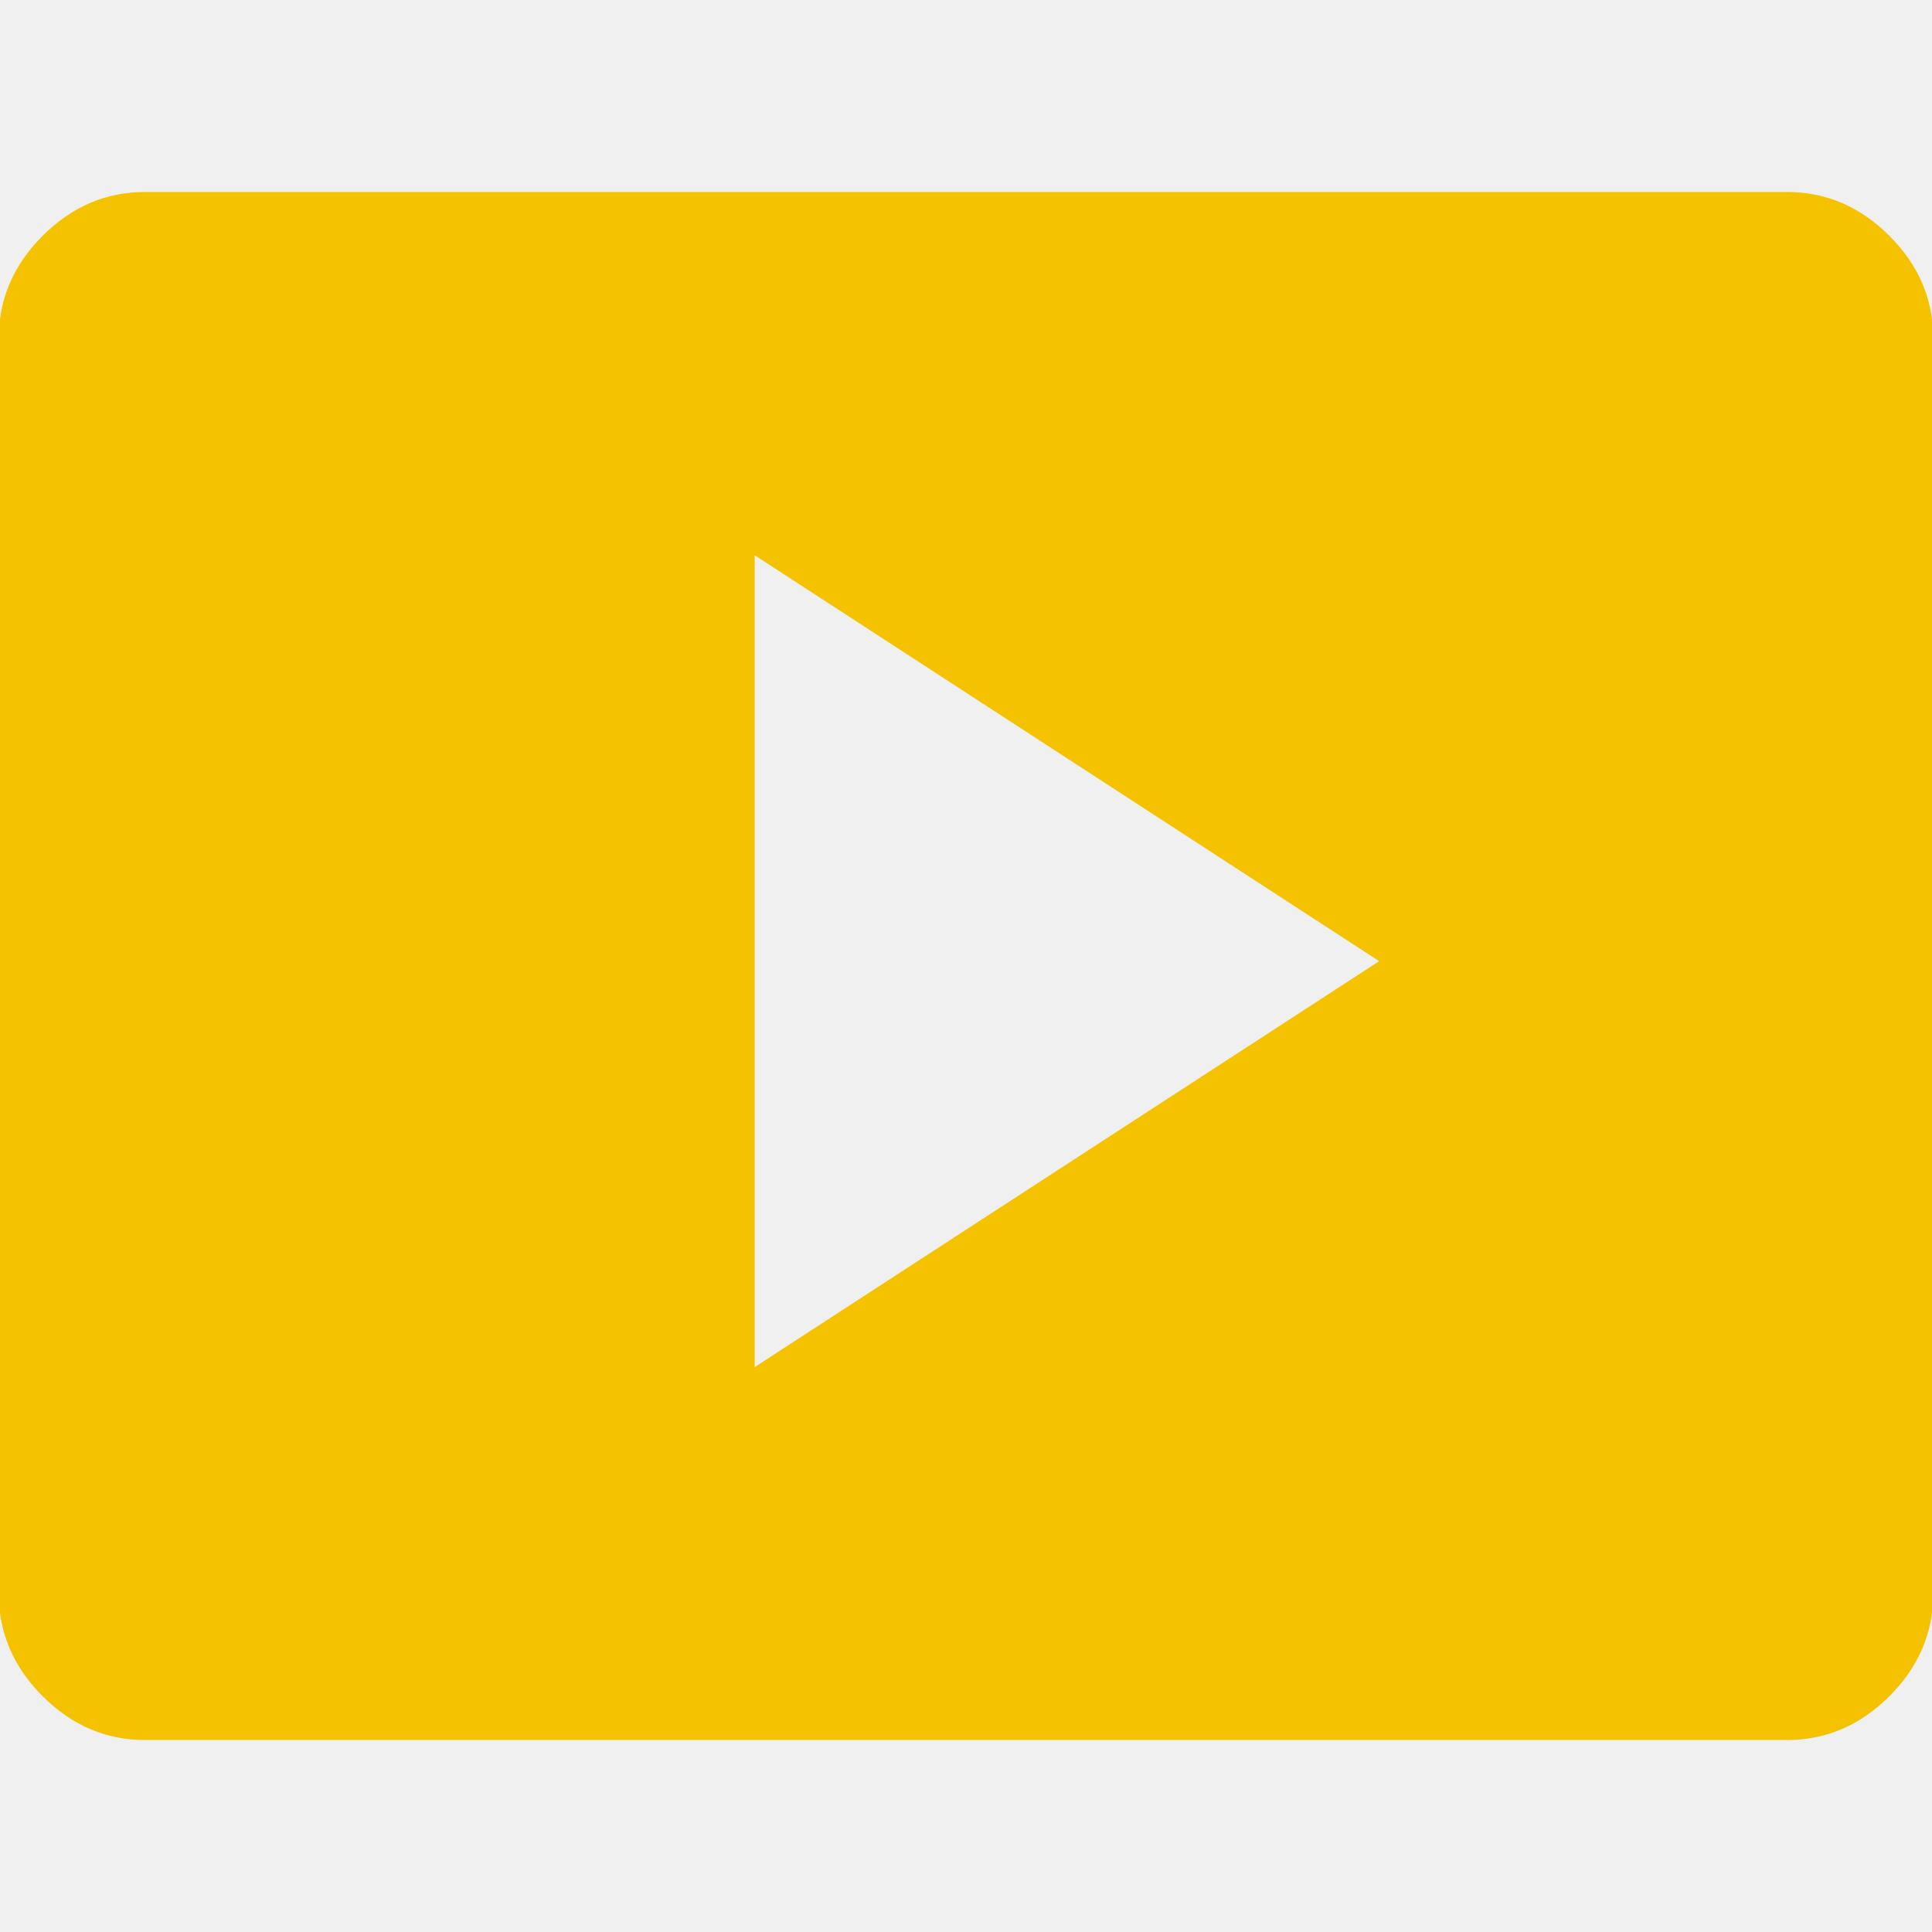
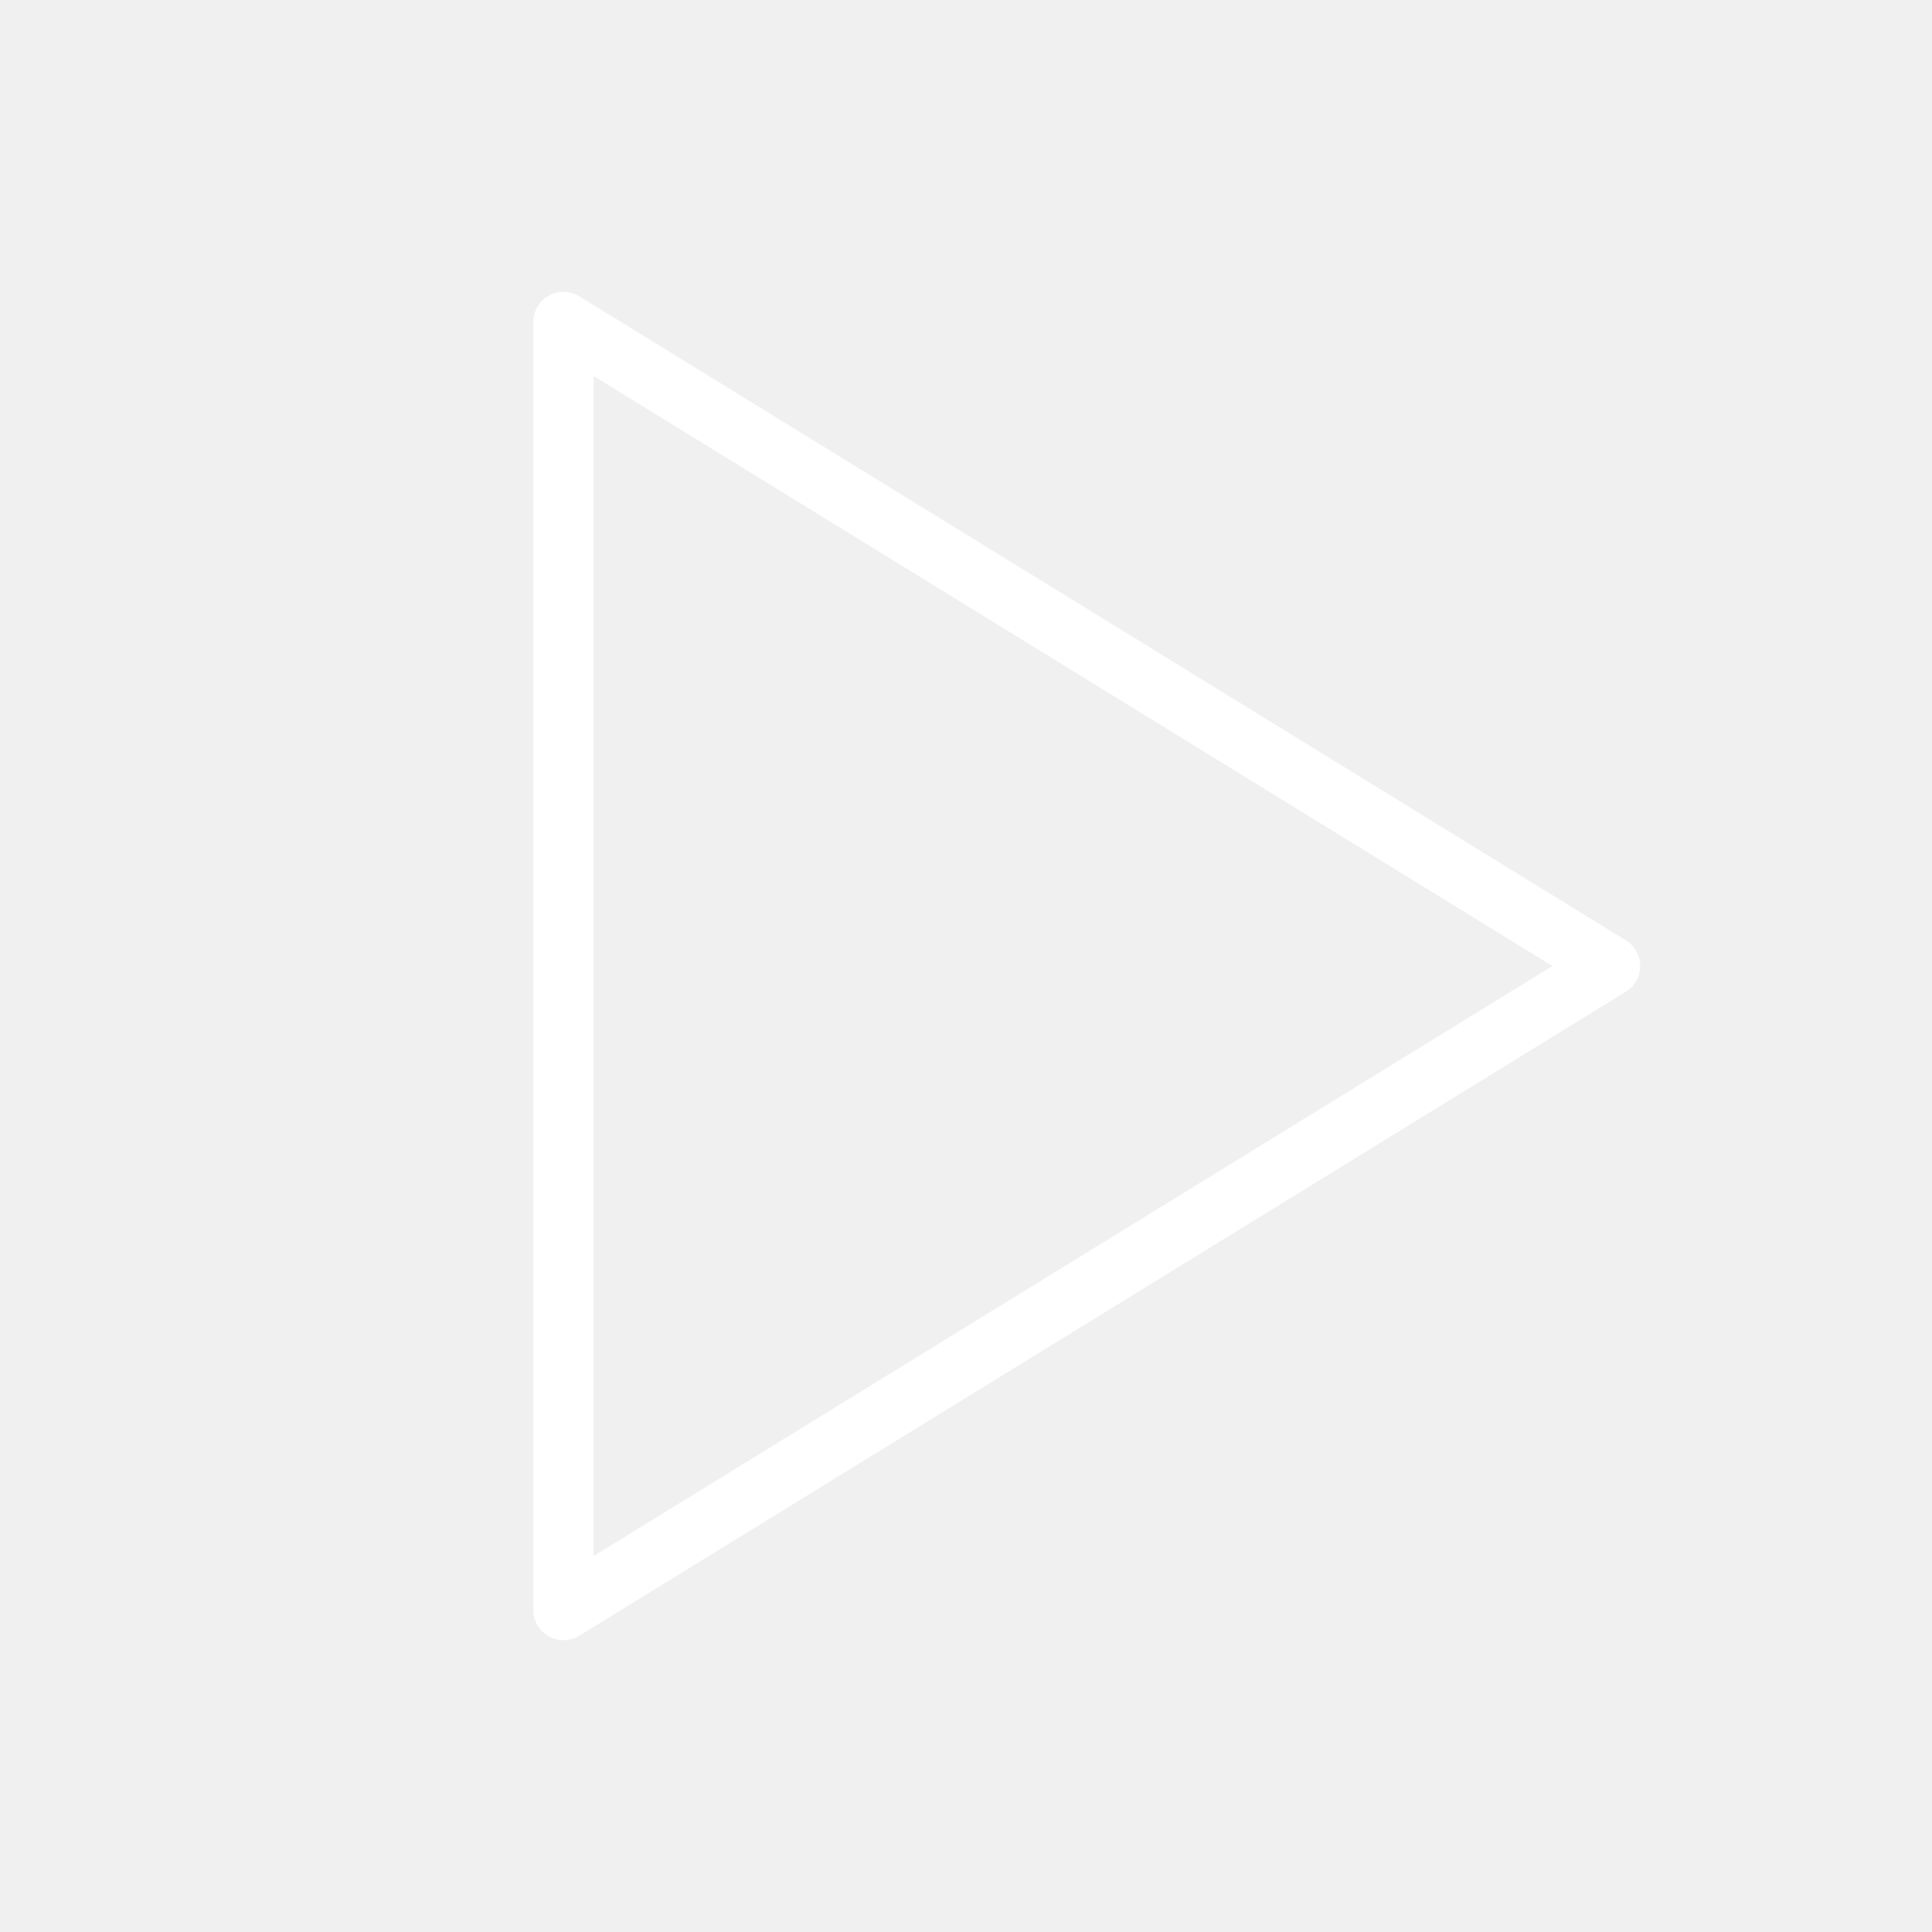
- <svg xmlns="http://www.w3.org/2000/svg" version="1.1" viewBox="4 4 40 40" width="40" height="40" fill="none">
-   <svg height="48px" viewBox="0 -960 960 960" width="48px" fill="#f5c200" stroke="#f5c200">
-     <path d="m392-313 260-169-260-169v338ZM140-160q-24 0-42-18t-18-42v-520q0-24 18-42t42-18h680q24 0 42 18t18 42v520q0 24-18 42t-42 18H140Z" fill="#f5c200" stroke="#f5c200" />
-   </svg>
+ <svg xmlns="http://www.w3.org/2000/svg" width="48" height="48" viewBox="0 0 48 48" fill="none">
+   <g>
+     <path d="M0 0L48 0L48 48L0 48L0 0Z" />
+     <path d="M0 0L0 32L26 16L0 0Z" fill="none" stroke-width="1.5" stroke="#FFFFFF" stroke-linecap="round" stroke-linejoin="round" transform="translate(14 8)" />
+   </g>
</svg>
